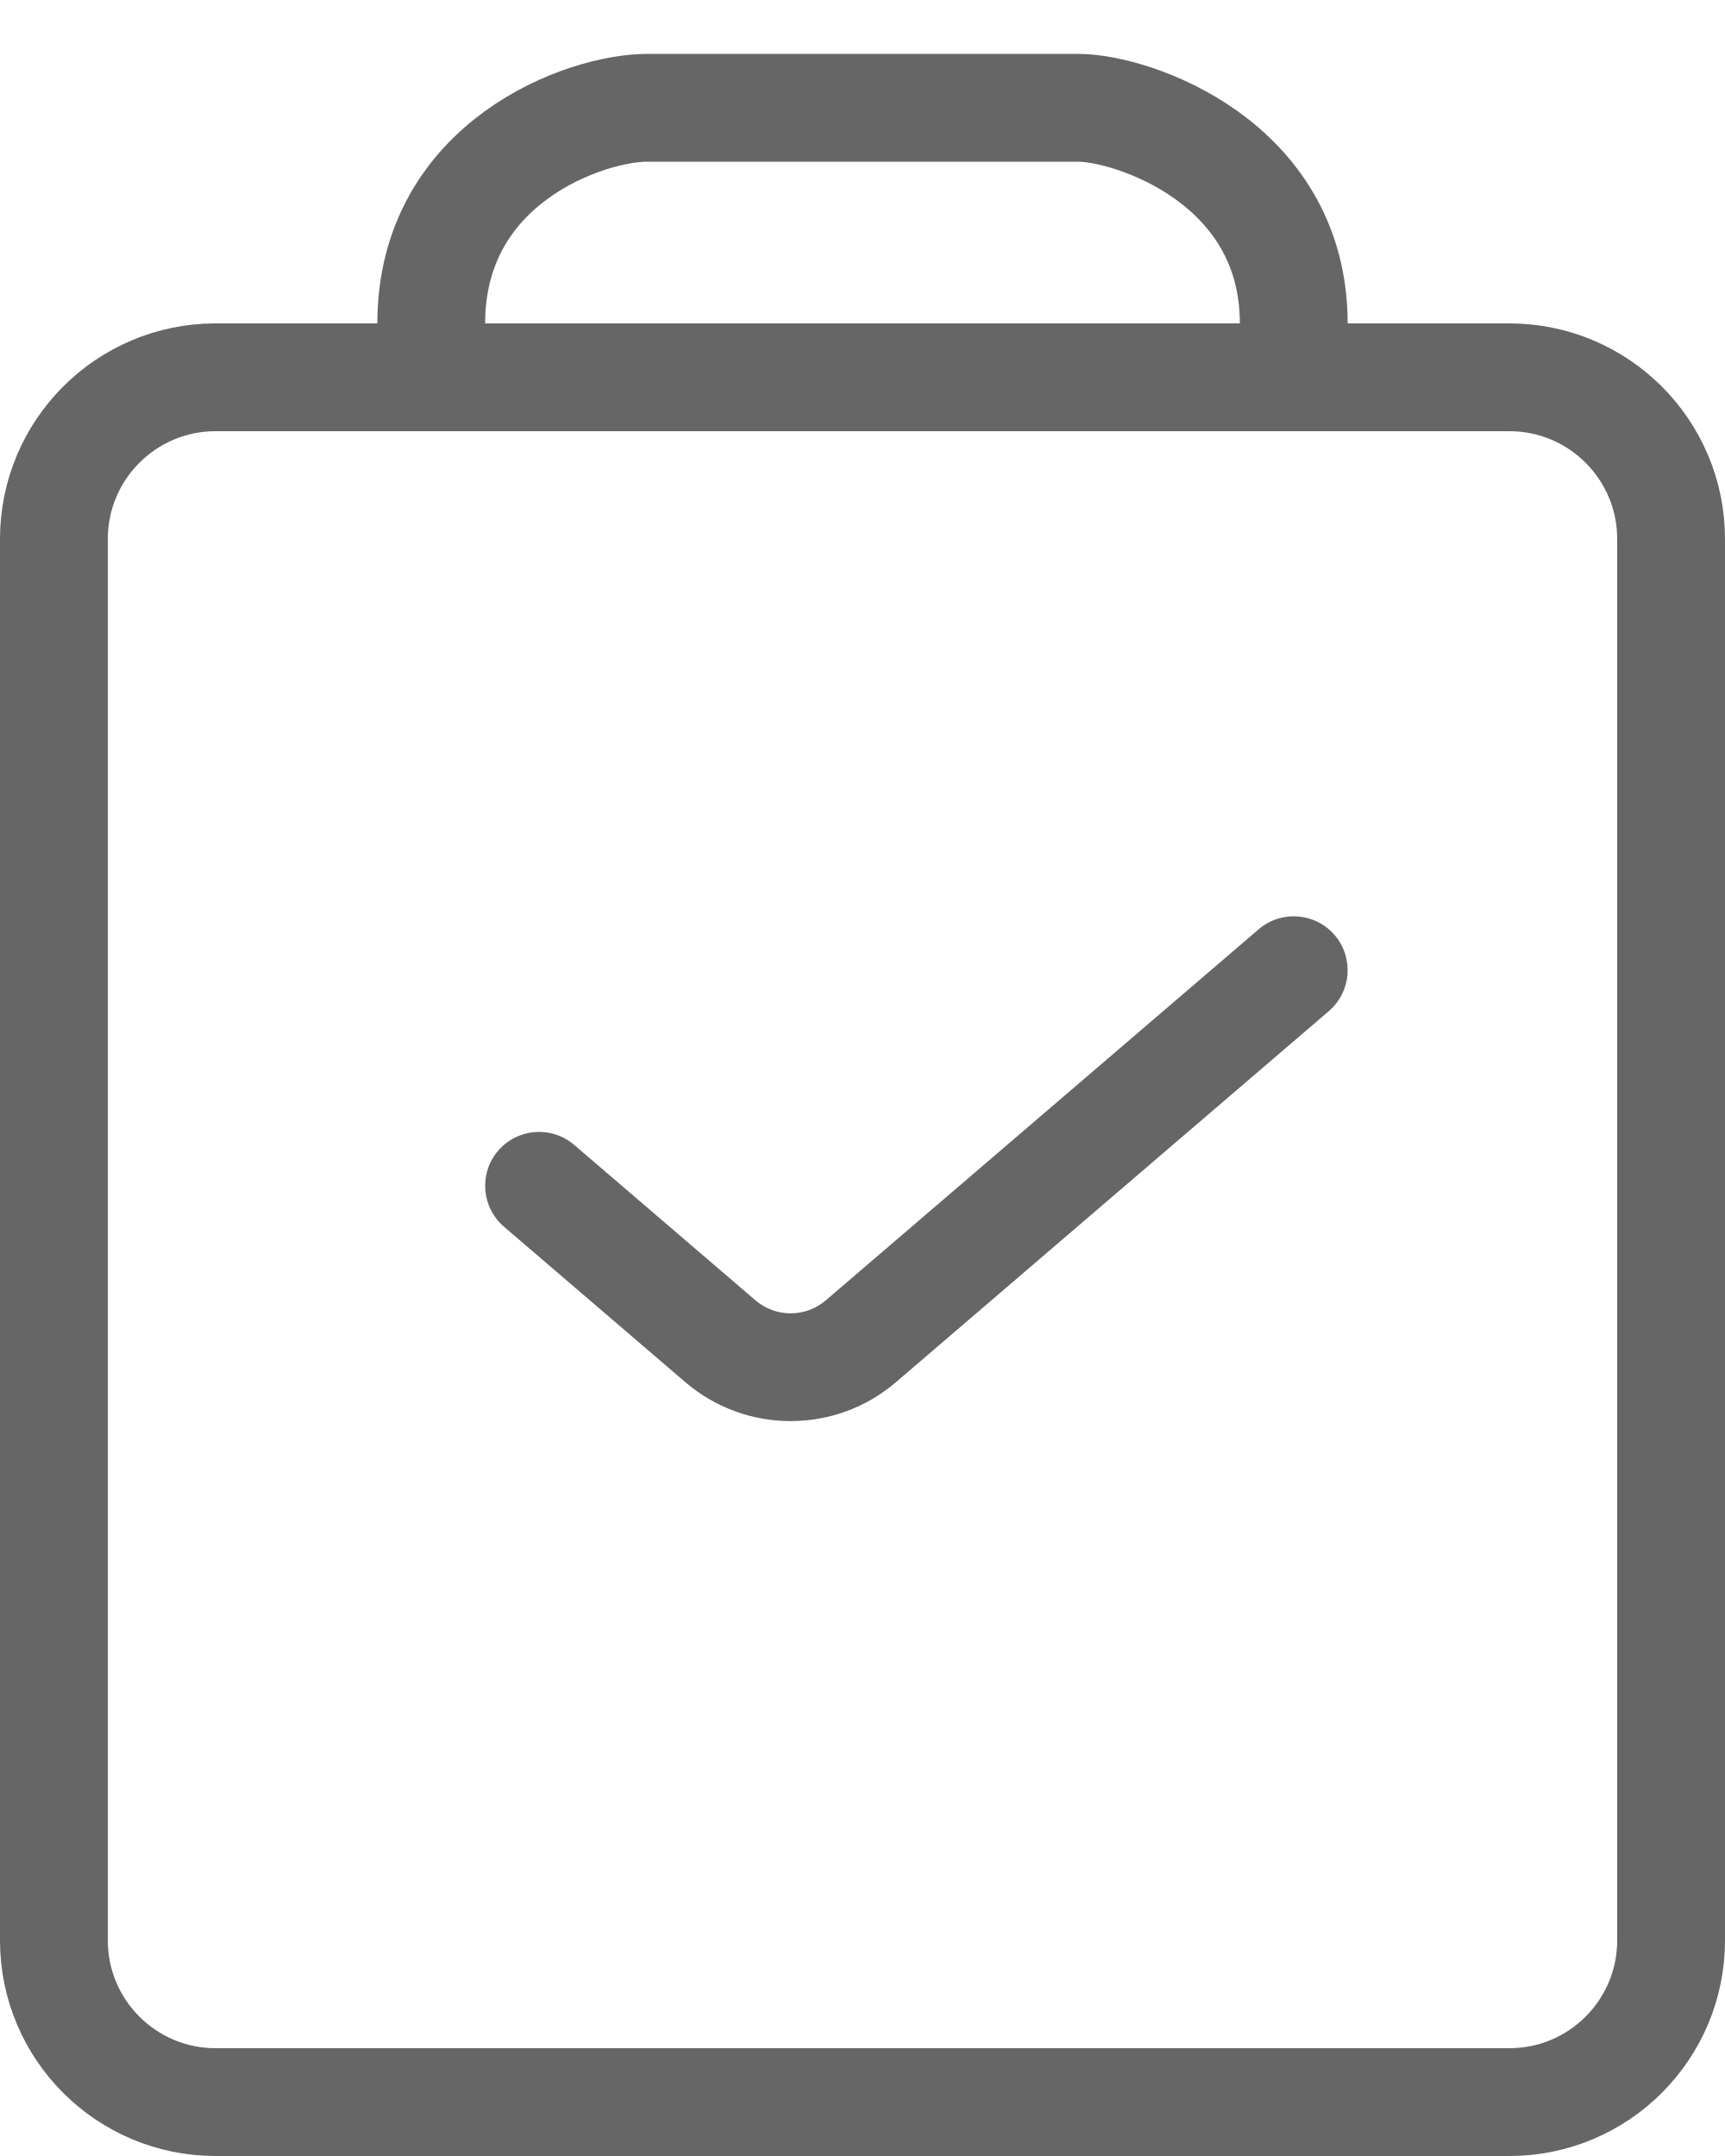
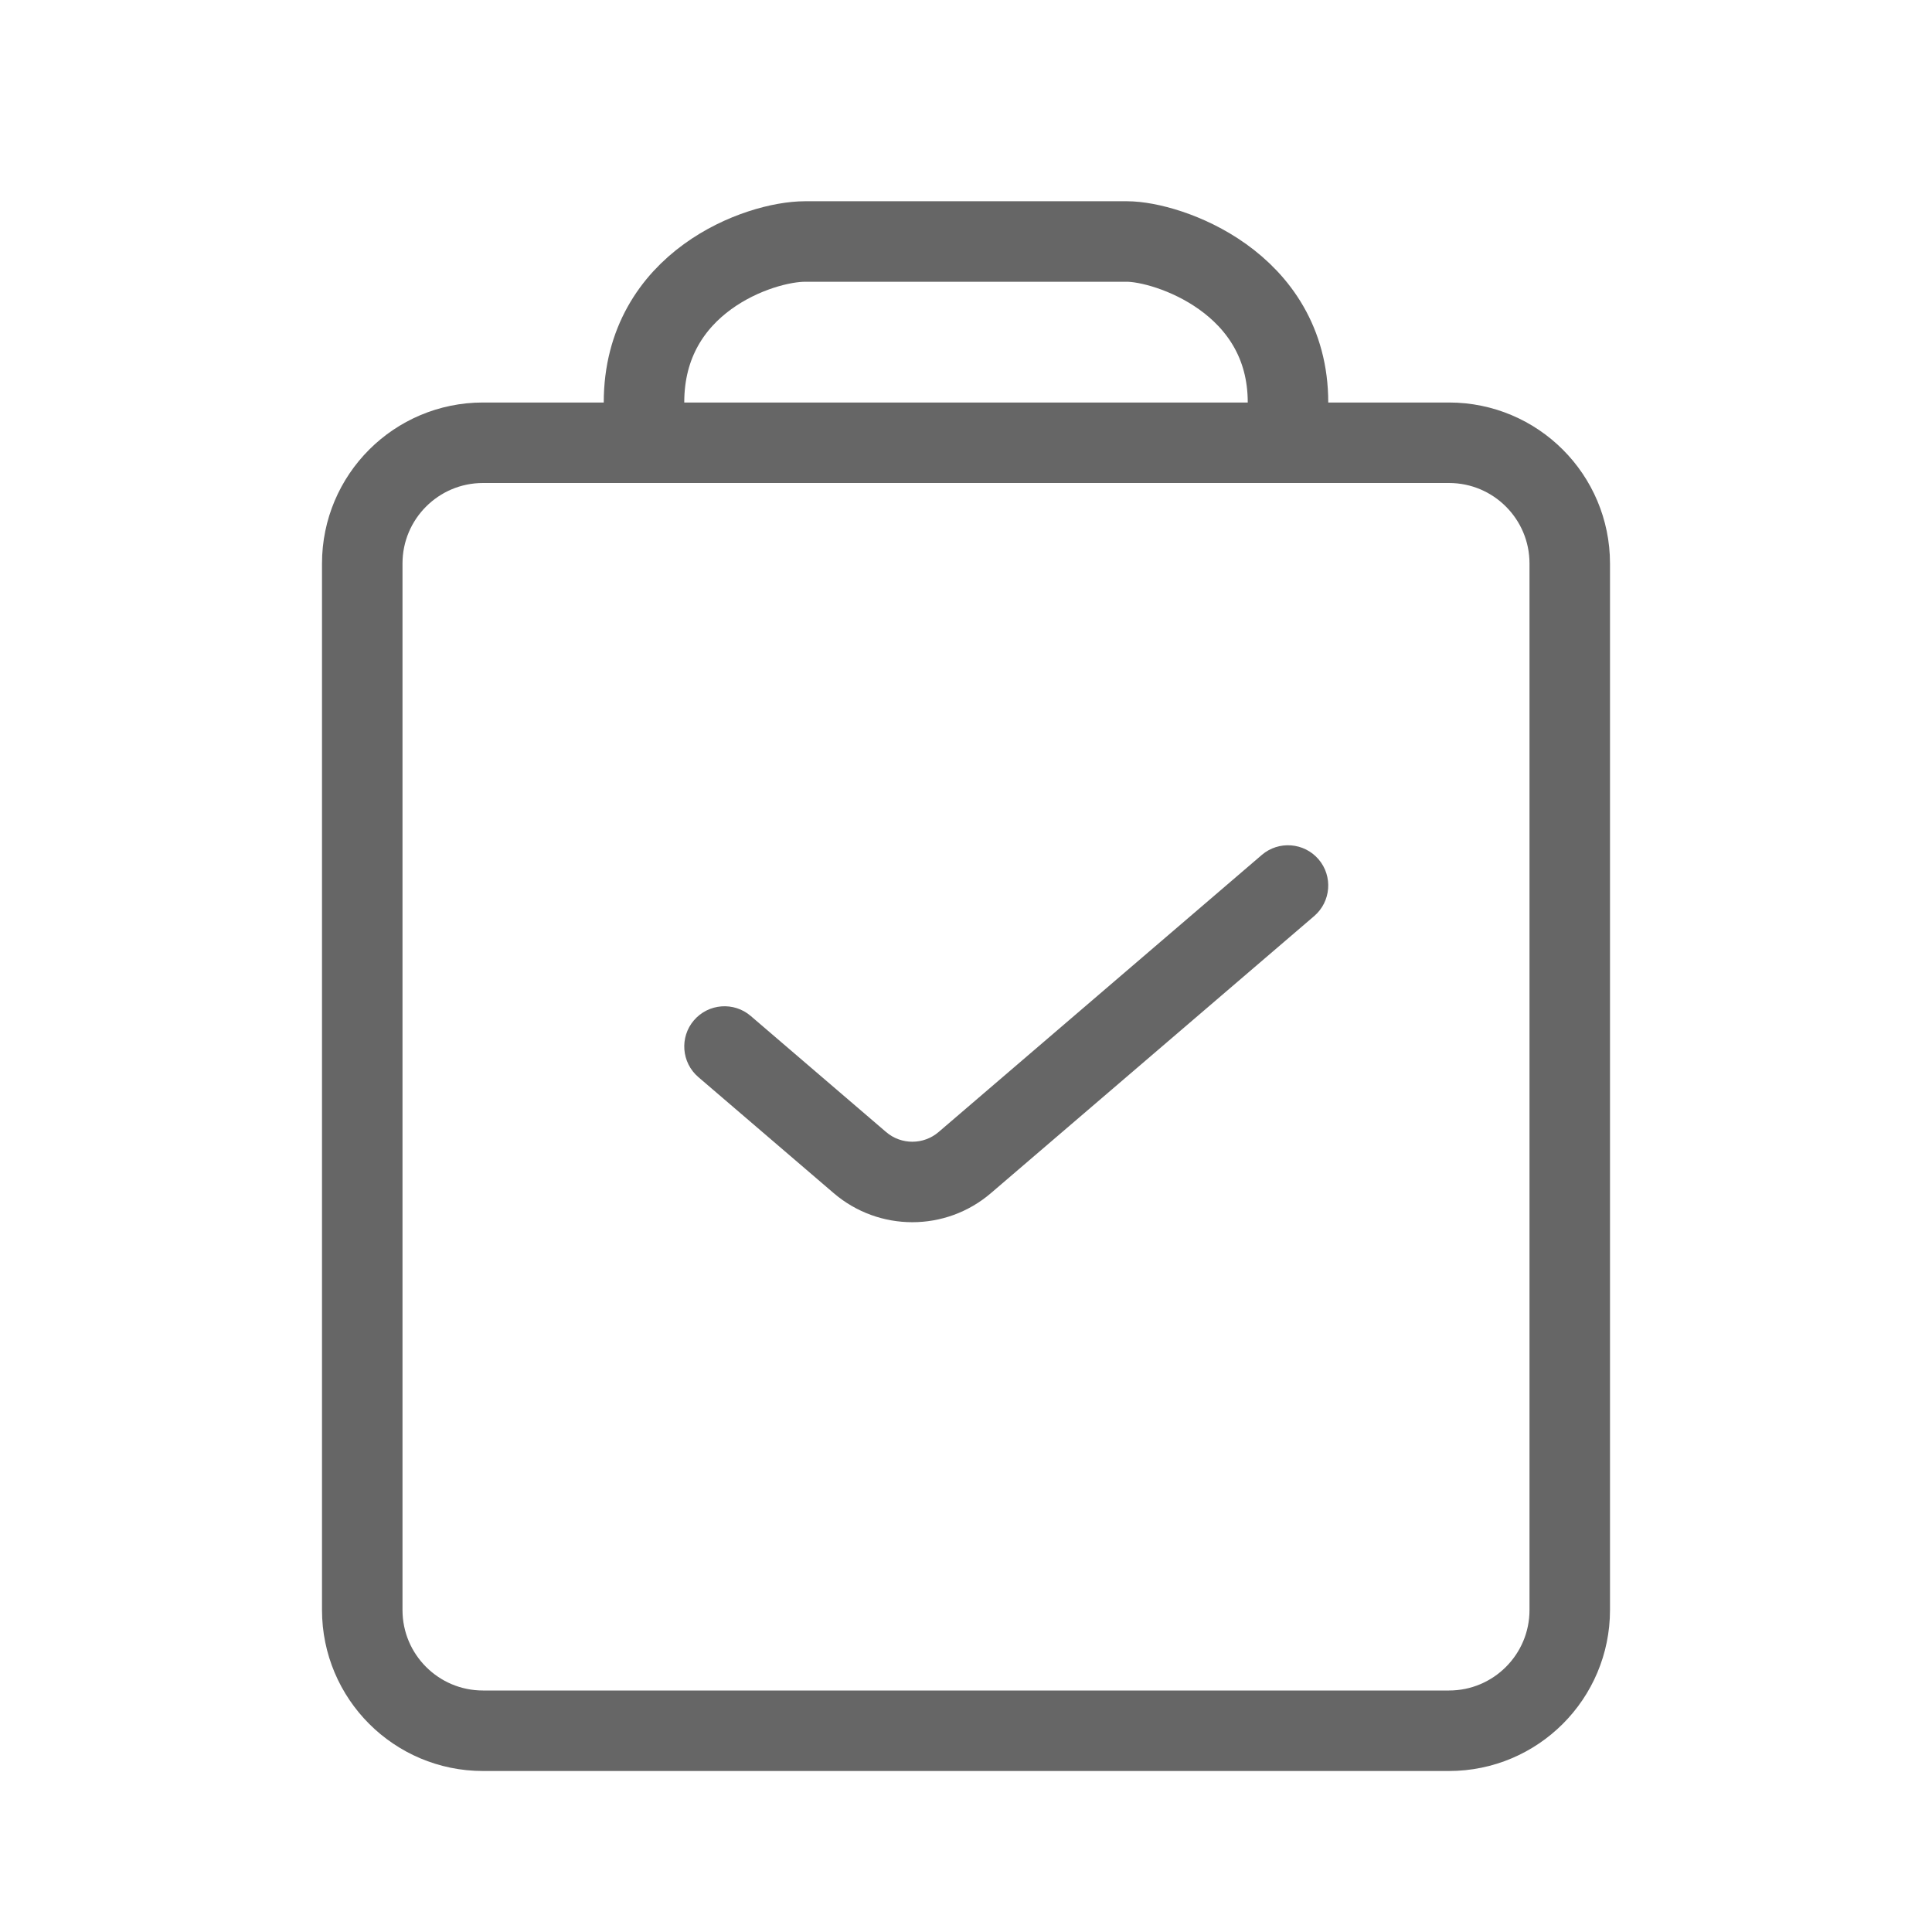
- <svg xmlns="http://www.w3.org/2000/svg" width="16" height="20" viewBox="0 0 16 20" fill="none">
-   <rect x="0.5" y="3.5" width="15" height="16" rx="1.5" stroke="#666666" />
-   <path fill-rule="evenodd" clip-rule="evenodd" d="M12.38 8.675C12.559 8.884 12.535 9.2 12.325 9.38L8.31 12.822C7.748 13.303 6.919 13.303 6.357 12.822L4.675 11.38C4.465 11.2 4.441 10.884 4.62 10.675C4.8 10.465 5.116 10.441 5.325 10.62L7.008 12.063C7.195 12.223 7.471 12.223 7.659 12.063L11.675 8.62C11.884 8.441 12.2 8.465 12.38 8.675Z" fill="#666666" />
-   <path d="M4 3C4 1.5 5.437 1 6 1C6.563 1 9.5 1 10 1C10.501 1 12 1.5 12 3" stroke="#666666" stroke-linecap="round" />
+ <svg xmlns="http://www.w3.org/2000/svg" width="24" height="24" viewBox="0 0 24 24" fill="none">
+   <rect x="4.5" y="5.5" width="15" height="16" rx="1.5" stroke="#666666" />
+   <path fill-rule="evenodd" clip-rule="evenodd" d="M16.38 10.675C16.559 10.884 16.535 11.2 16.325 11.38L12.309 14.822C11.748 15.303 10.919 15.303 10.357 14.822L8.675 13.38C8.465 13.2 8.441 12.884 8.62 12.675C8.8 12.465 9.116 12.441 9.325 12.62L11.008 14.063C11.195 14.223 11.472 14.223 11.659 14.063L15.675 10.62C15.884 10.441 16.2 10.465 16.38 10.675Z" fill="#666666" />
+   <path d="M8 5C8 3.5 9.437 3 10 3C10.563 3 13.5 3 14 3C14.501 3 16 3.5 16 5" stroke="#666666" stroke-linecap="round" />
</svg>
